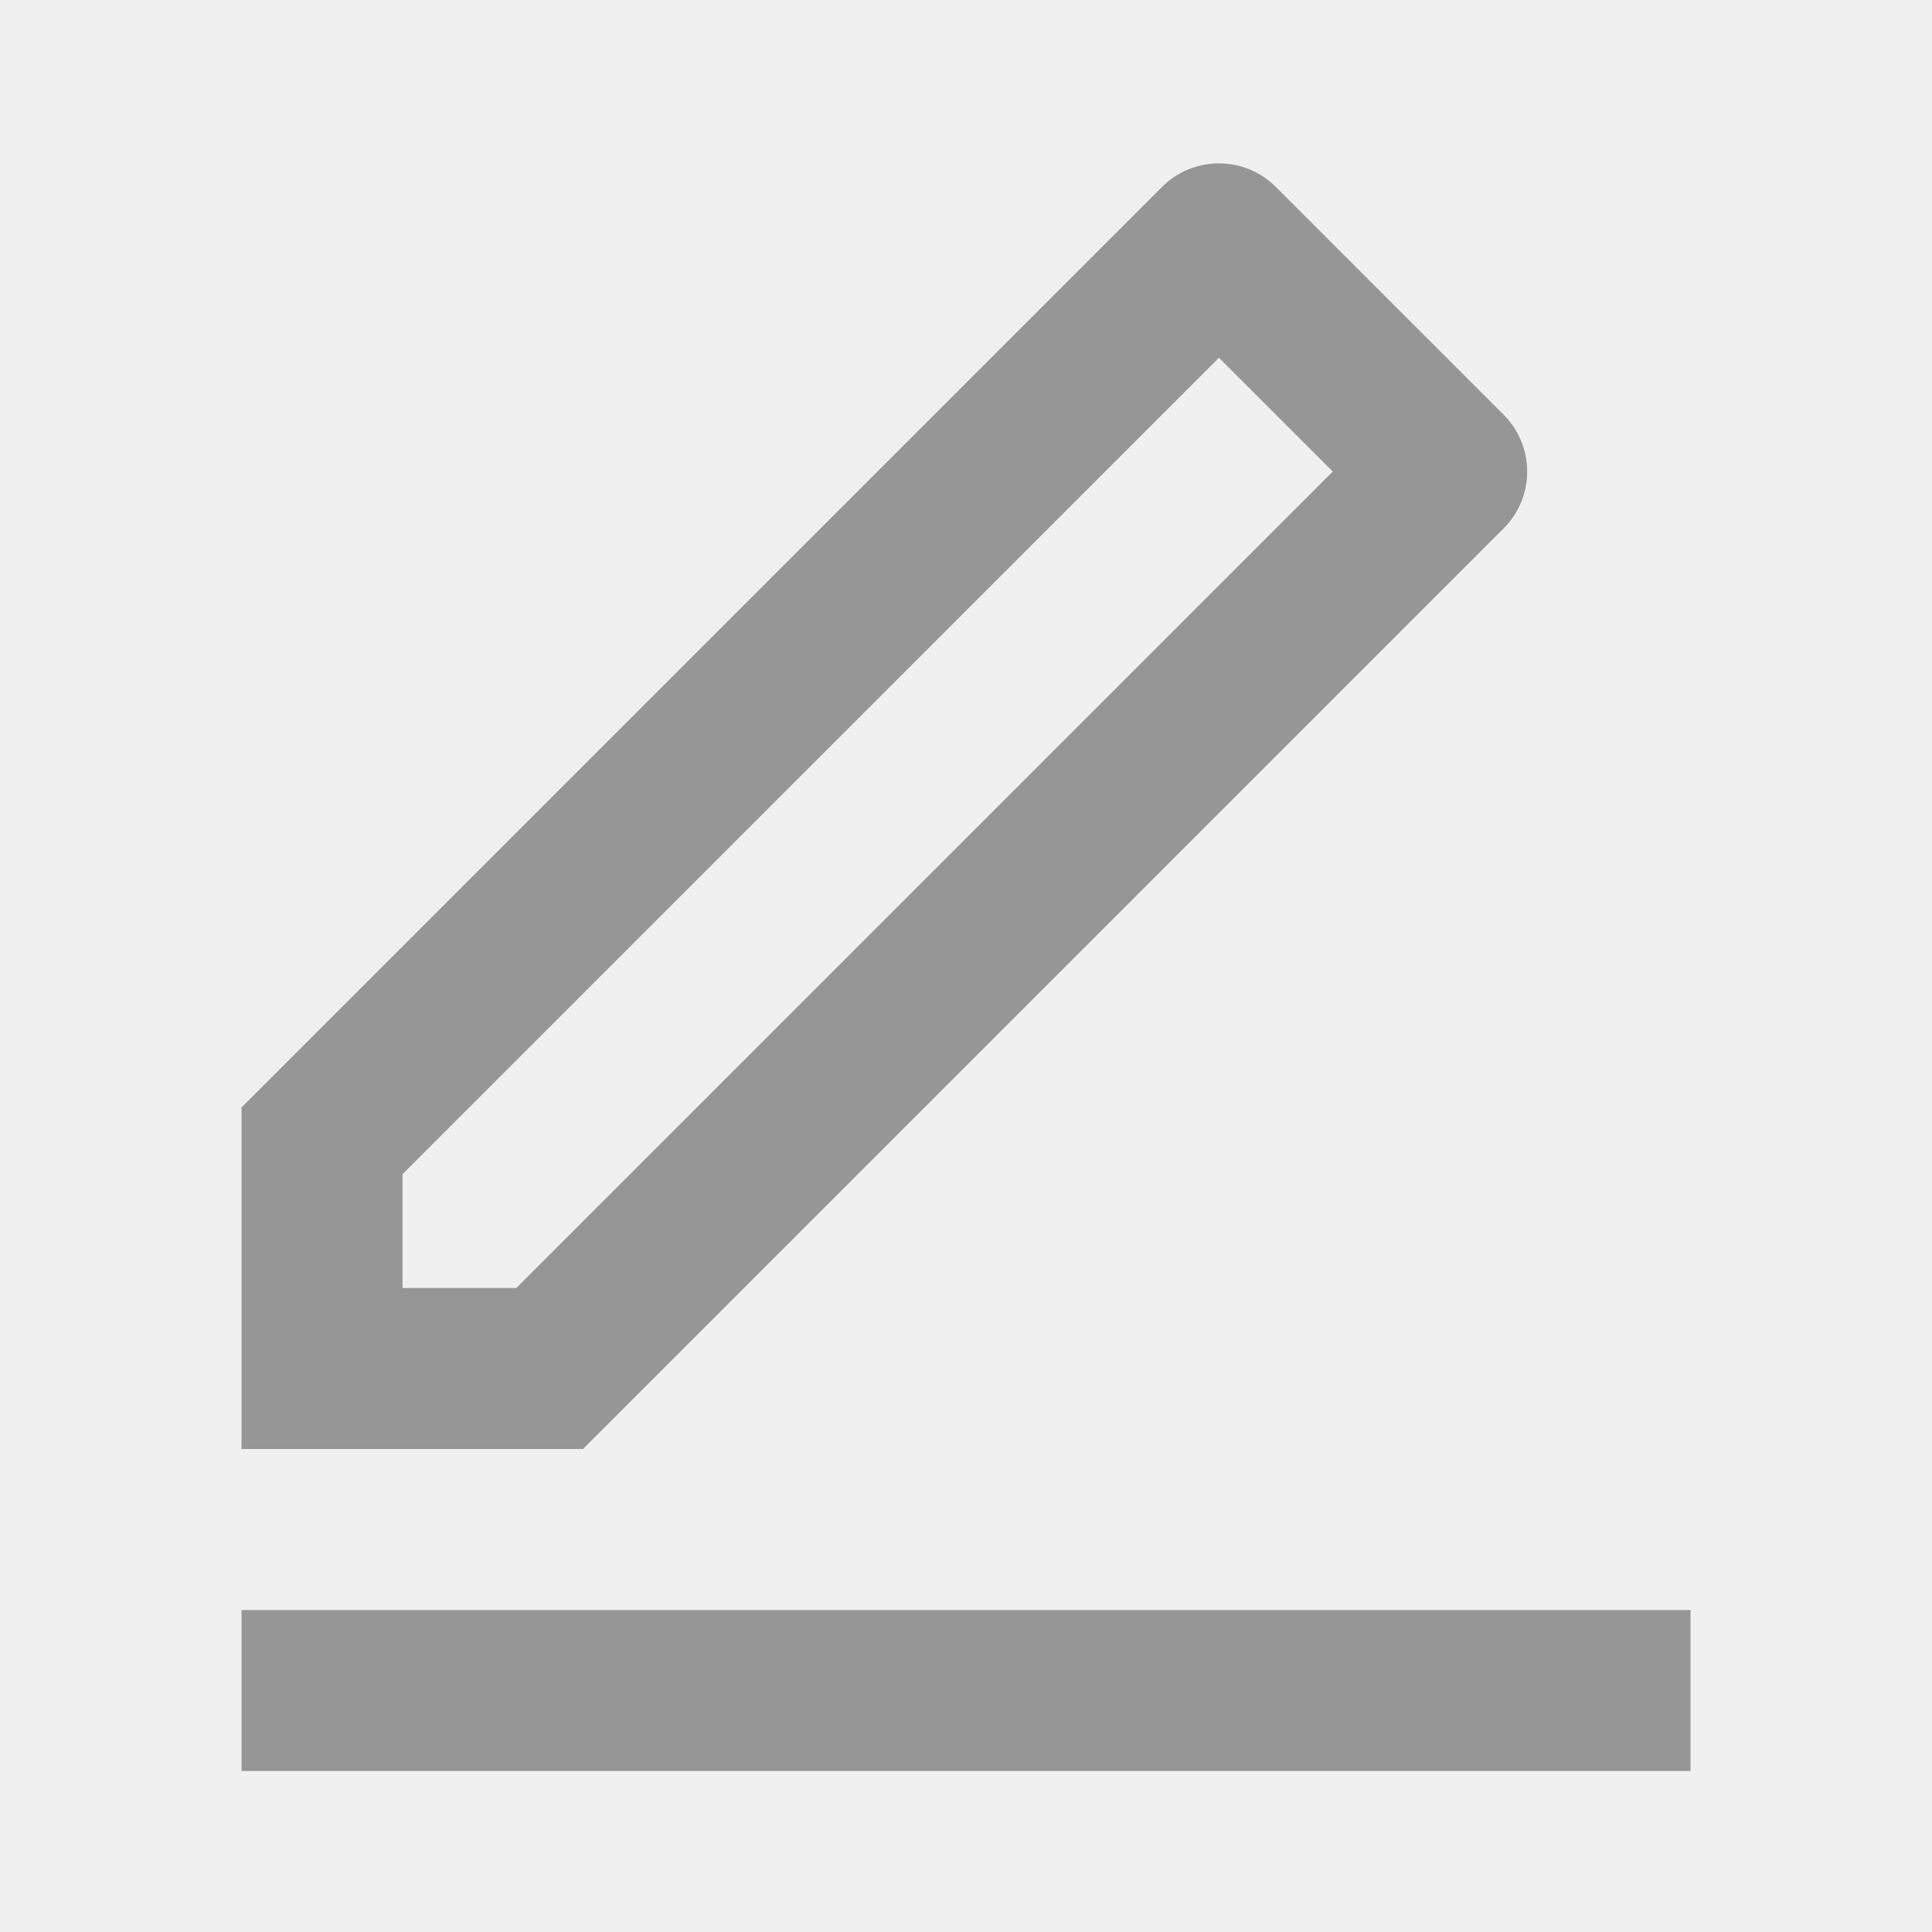
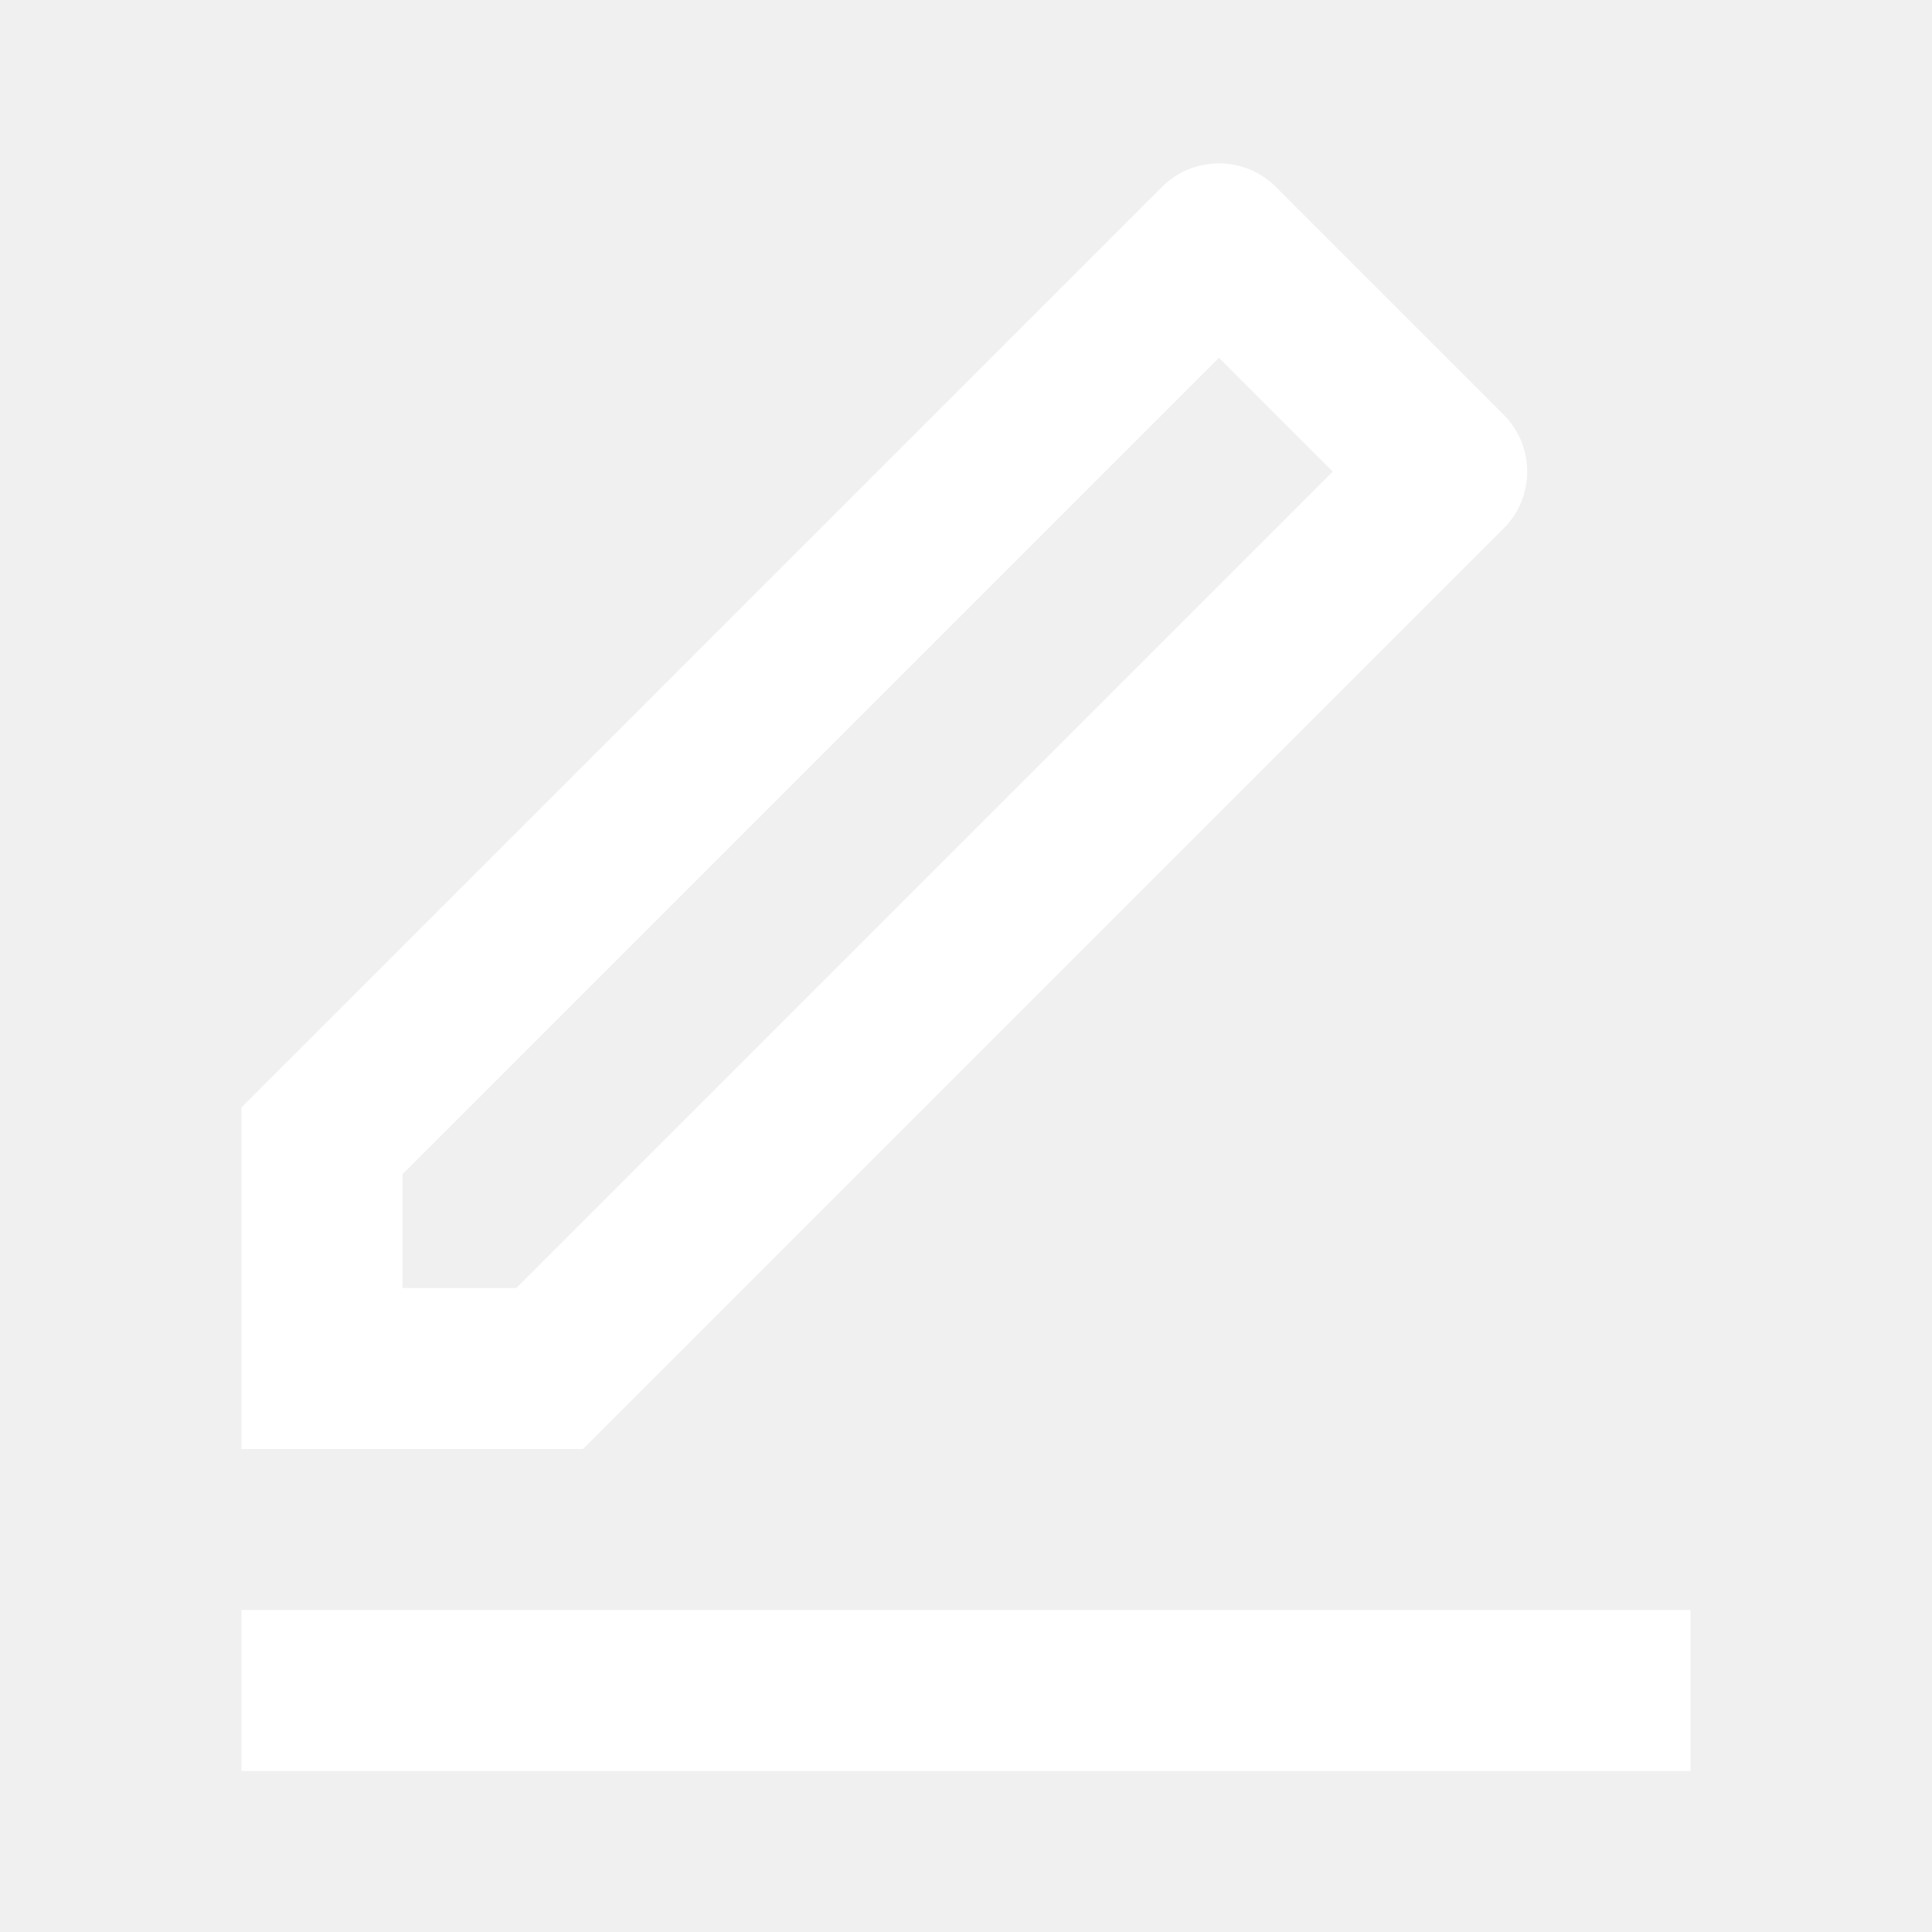
<svg xmlns="http://www.w3.org/2000/svg" width="24" height="24" viewBox="0 0 24 24" fill="none">
-   <path d="M6.414 16L16.556 5.858L15.142 4.444L5 14.586V16H6.414ZM7.243 18H3V13.757L14.435 2.322C14.825 1.932 15.459 1.932 15.849 2.322L18.678 5.151C19.069 5.542 19.069 6.175 18.678 6.565L7.243 18ZM3 20H21V22H3V20Z" fill="#969696" />
+   <path d="M6.414 16L16.556 5.858L15.142 4.444L5 14.586V16H6.414ZM7.243 18H3V13.757L14.435 2.322C14.825 1.932 15.459 1.932 15.849 2.322L18.678 5.151C19.069 5.542 19.069 6.175 18.678 6.565L7.243 18ZM3 20H21V22H3V20Z" fill="white" />
</svg>
